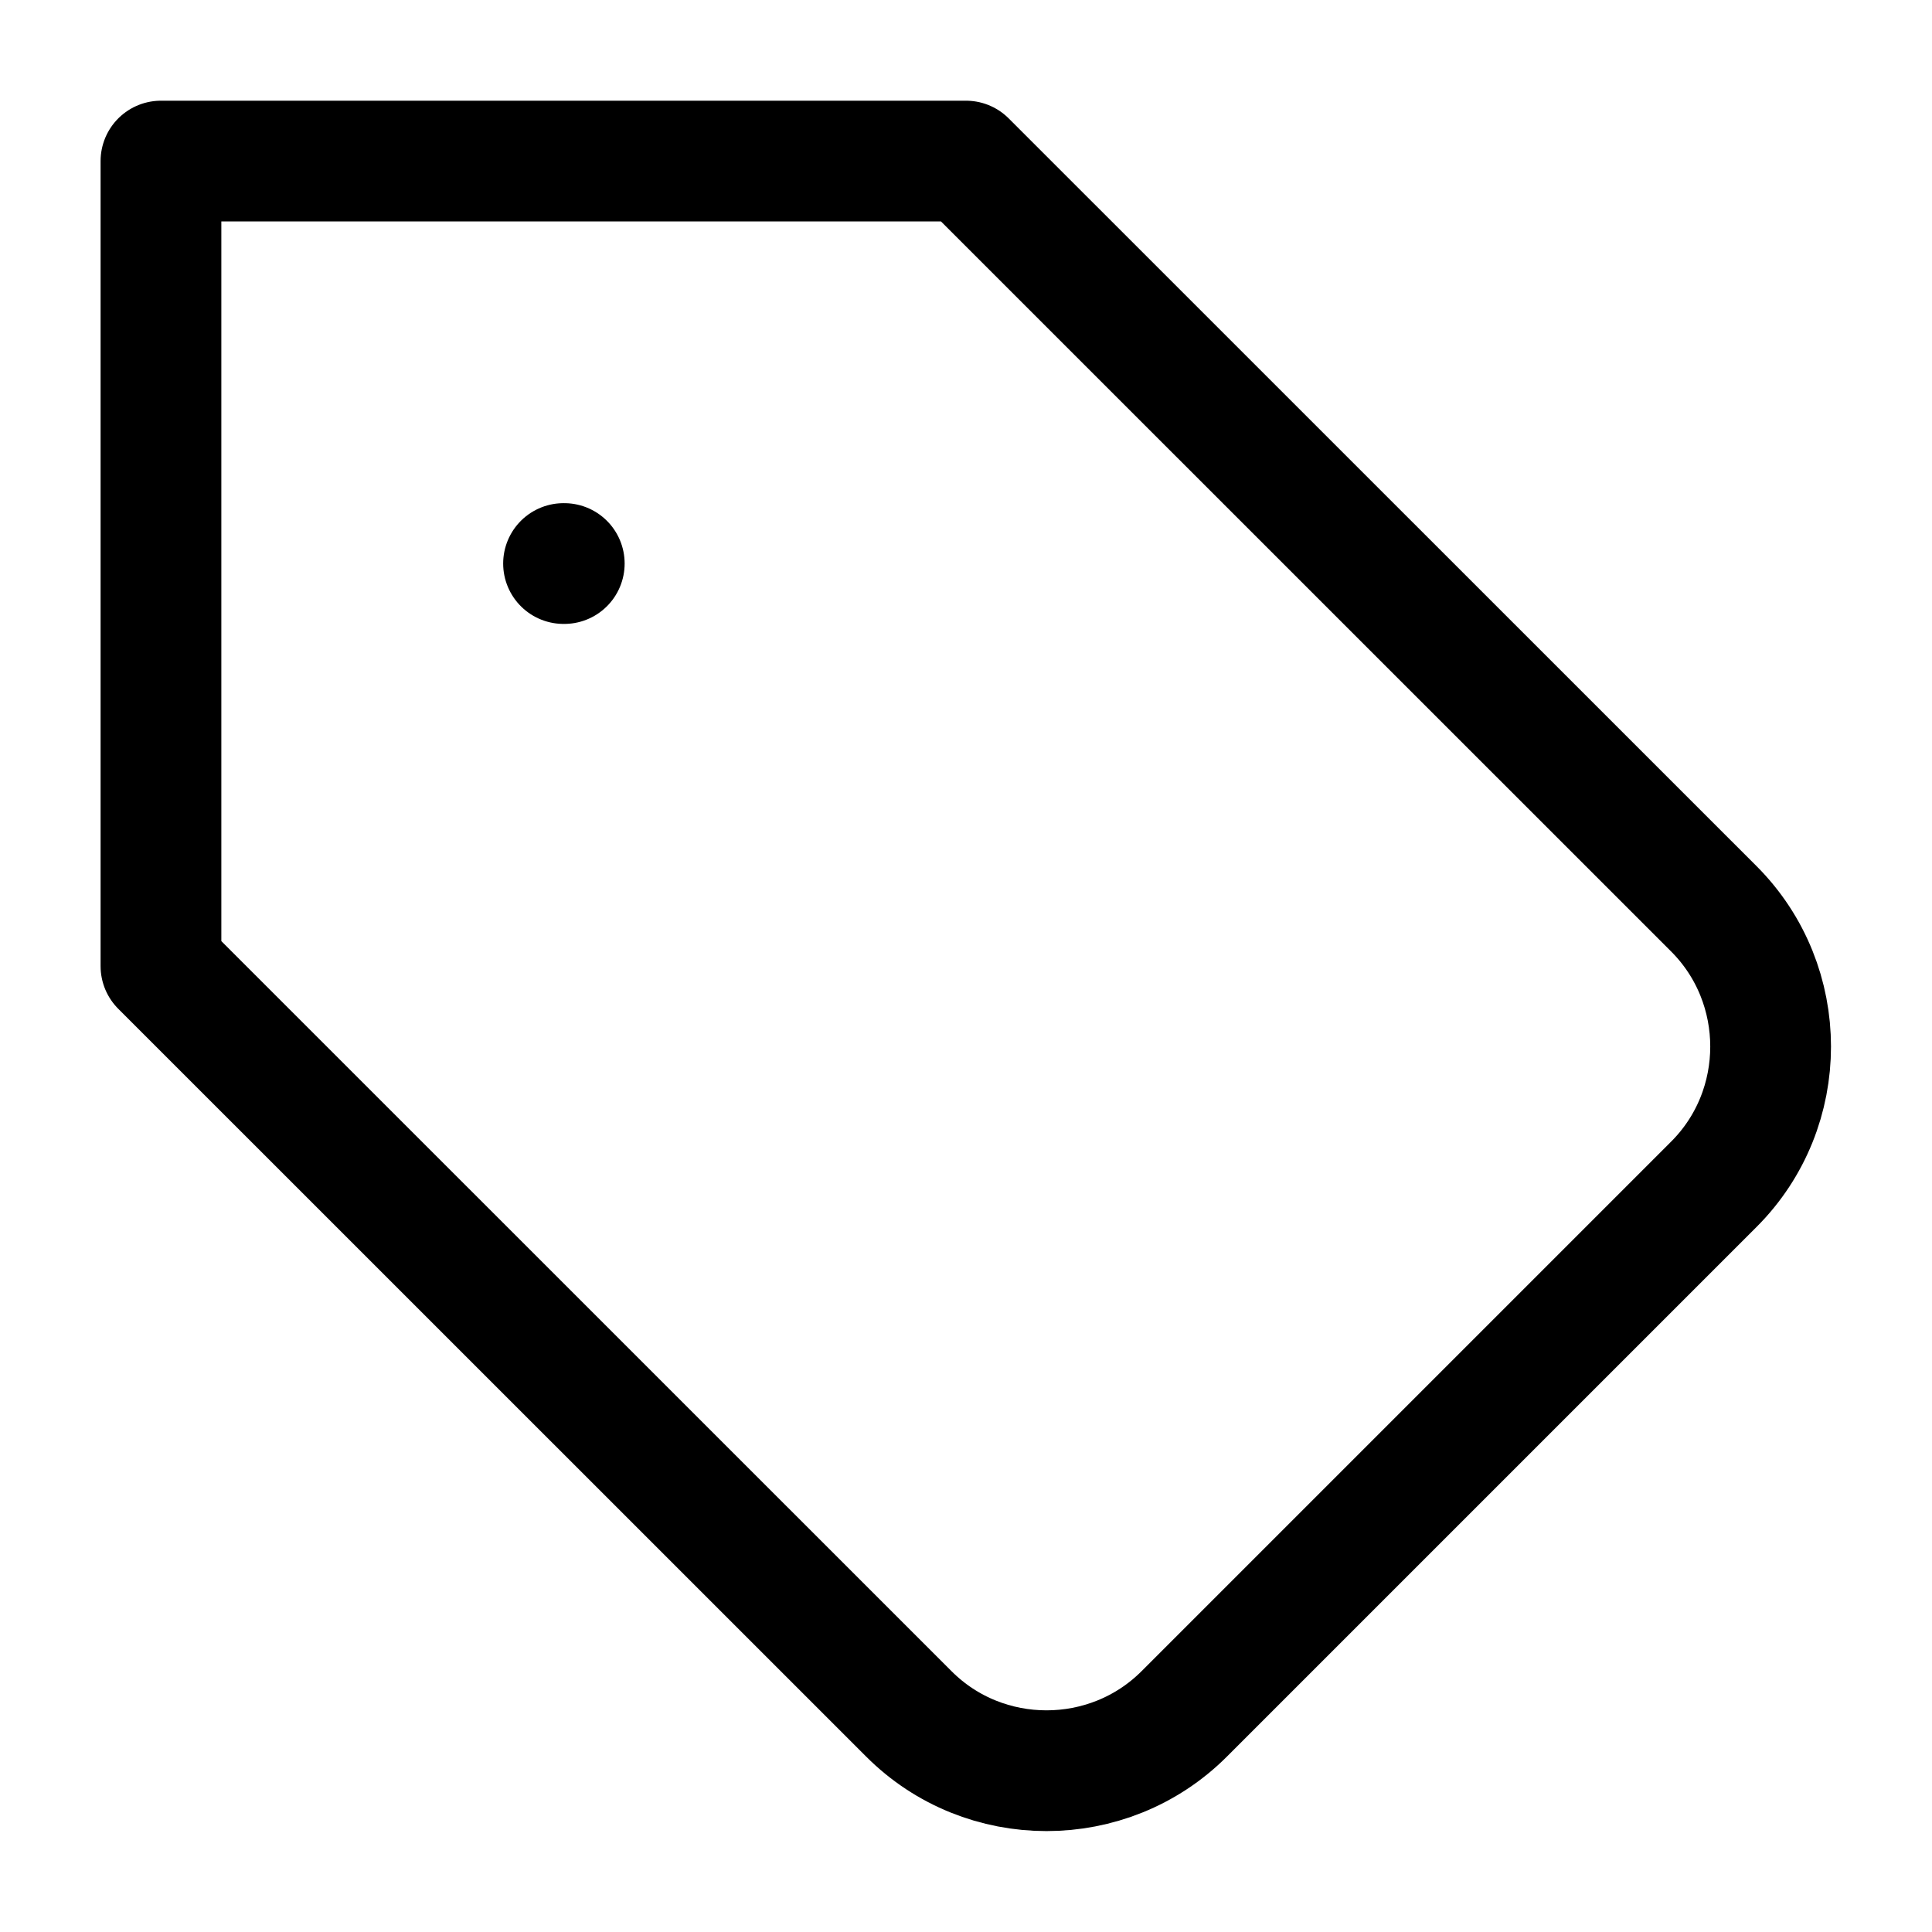
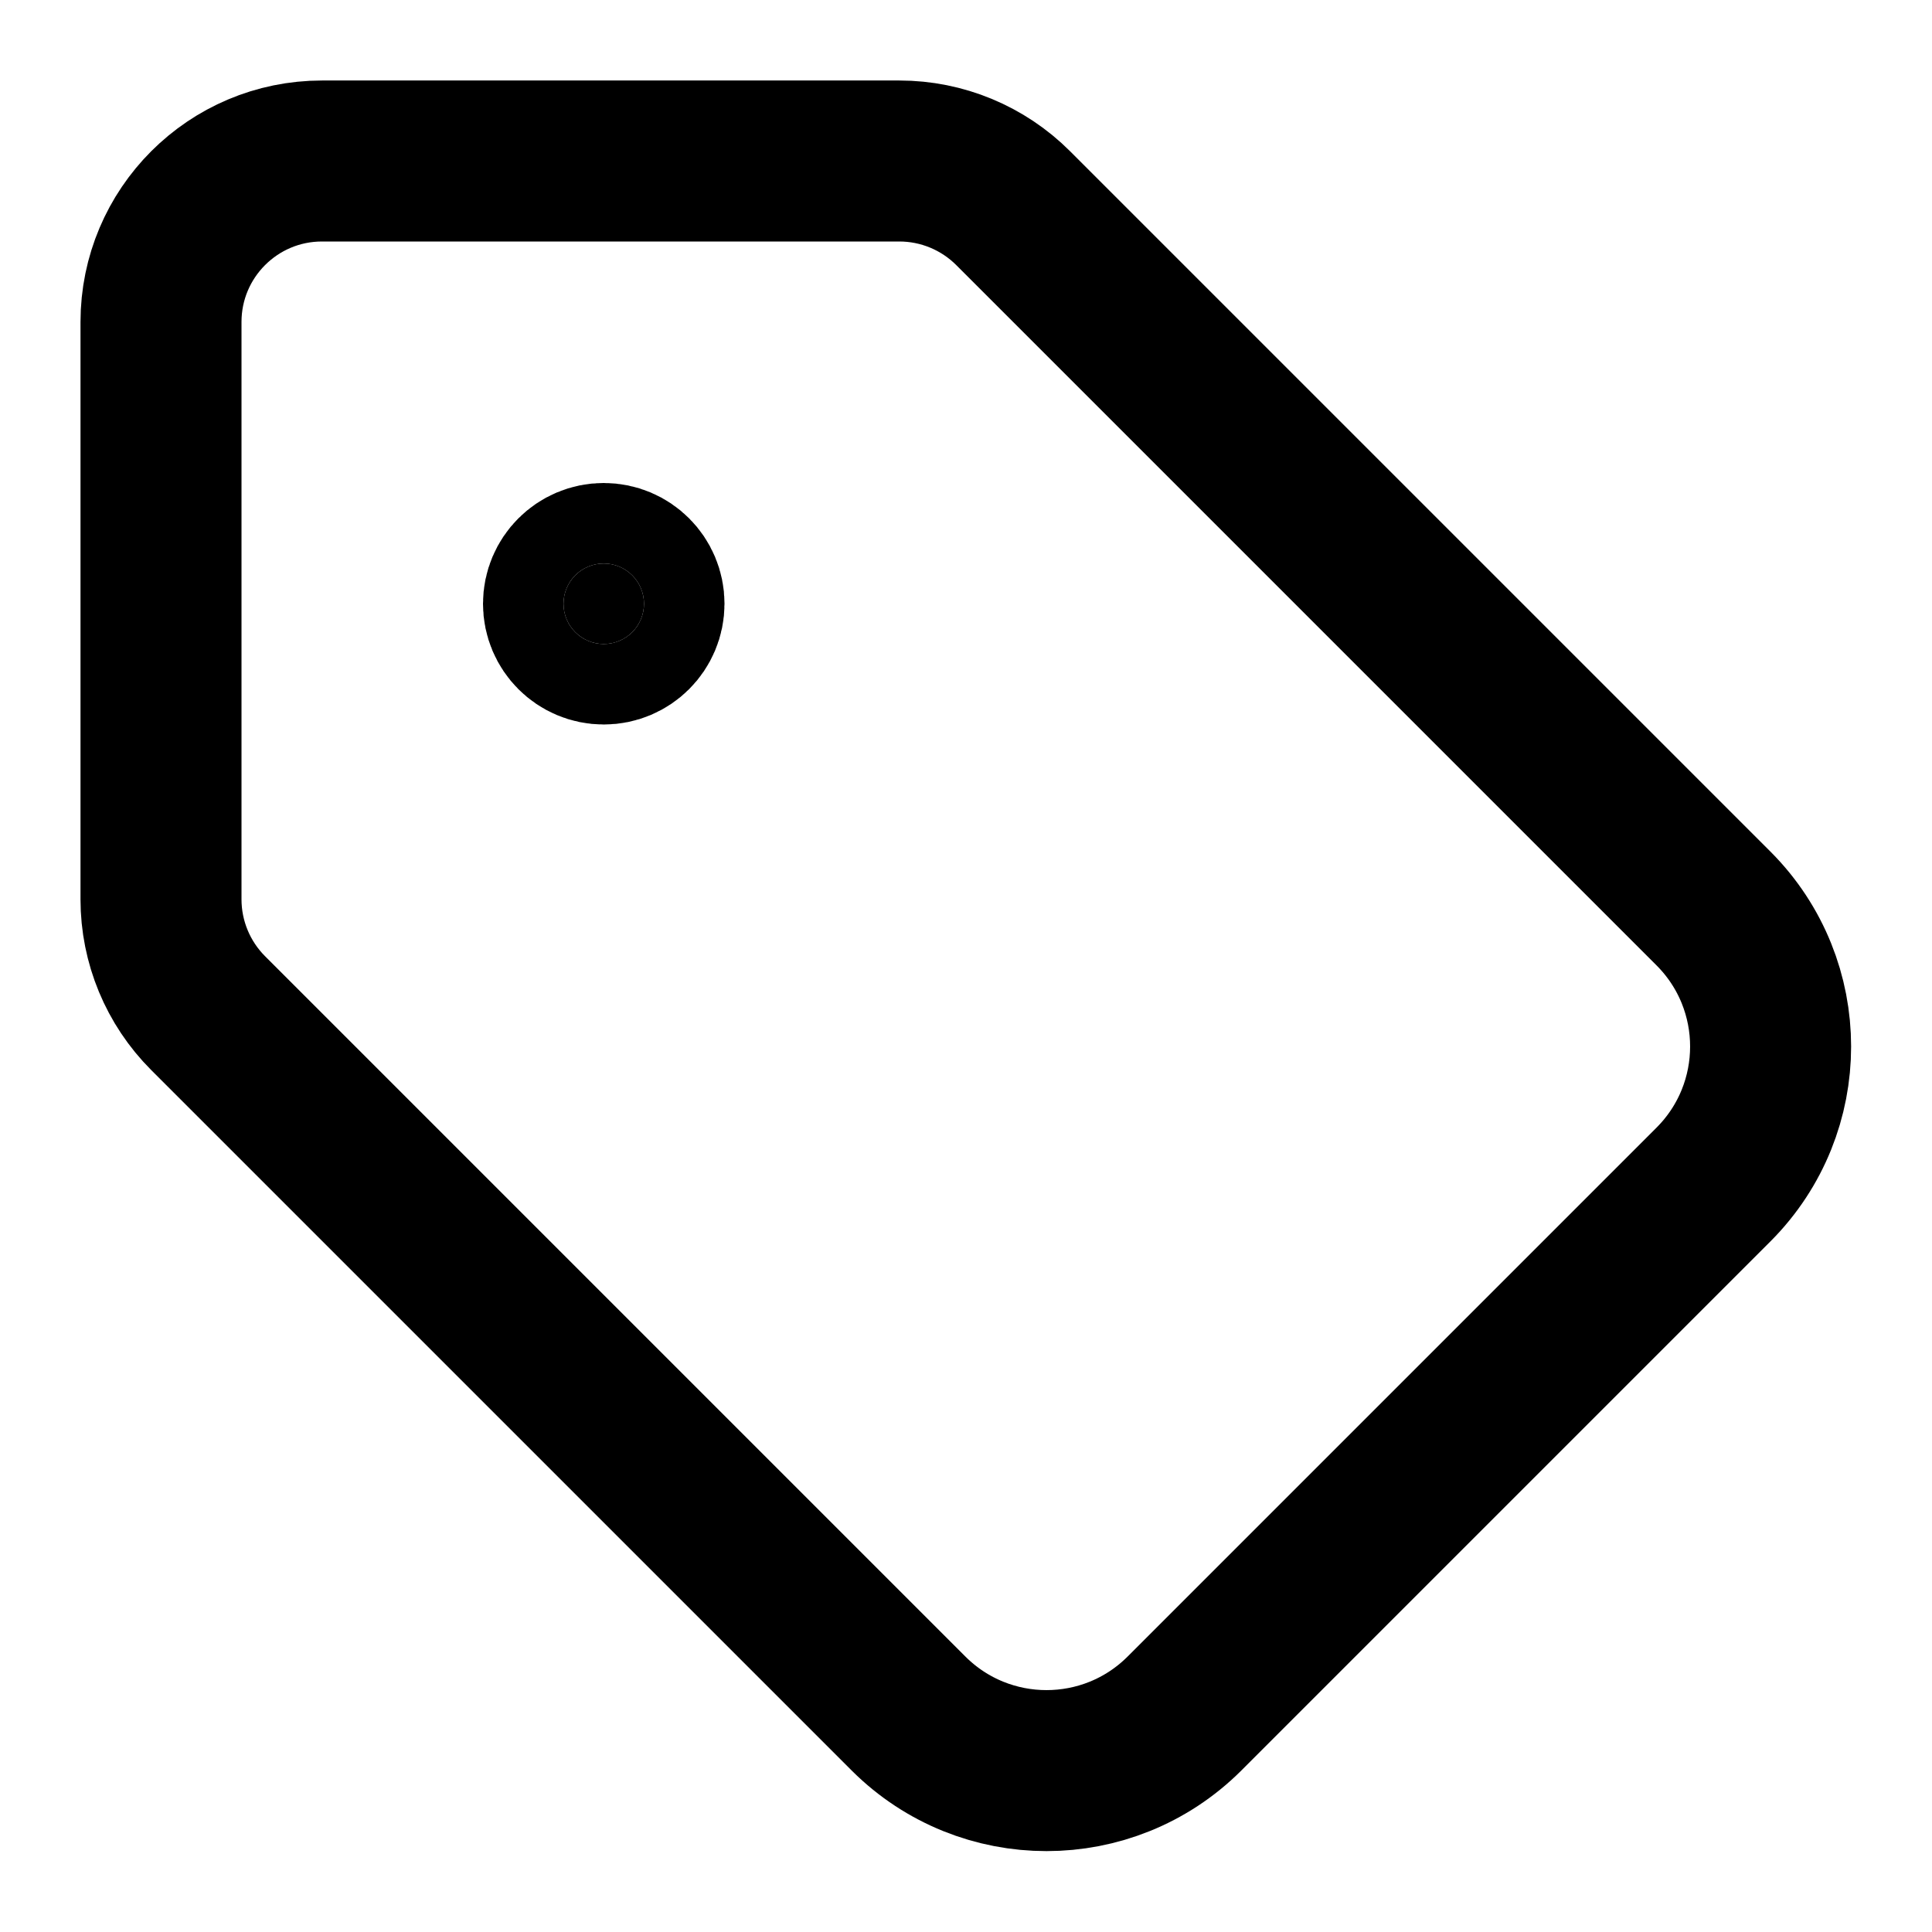
- <svg xmlns="http://www.w3.org/2000/svg" width="16" height="16" viewBox="0 0 16 16" fill="none">
-   <path d="M4.667 4.667H4.673M8 1.334H1.333V8.001L7.527 14.194C8.153 14.821 9.18 14.821 9.807 14.194L14.194 9.807C14.82 9.181 14.82 8.154 14.194 7.527L8 1.334Z" stroke="currentColor" stroke-linecap="round" stroke-linejoin="round" />
+ <svg xmlns="http://www.w3.org/2000/svg" width="24" height="24" viewBox="0 0 24 24" fill="none" stroke="currentColor" stroke-width="2" stroke-linecap="round" stroke-linejoin="round">
+   <path d="M12.586 2.586A2 2 0 0 0 11.172 2H4a2 2 0 0 0-2 2v7.172a2 2 0 0 0 .586 1.414l8.704 8.704a2.426 2.426 0 0 0 3.42 0l6.58-6.58a2.426 2.426 0 0 0 0-3.42z" />
+   <circle cx="7.5" cy="7.5" r=".5" fill="currentColor" />
</svg>
